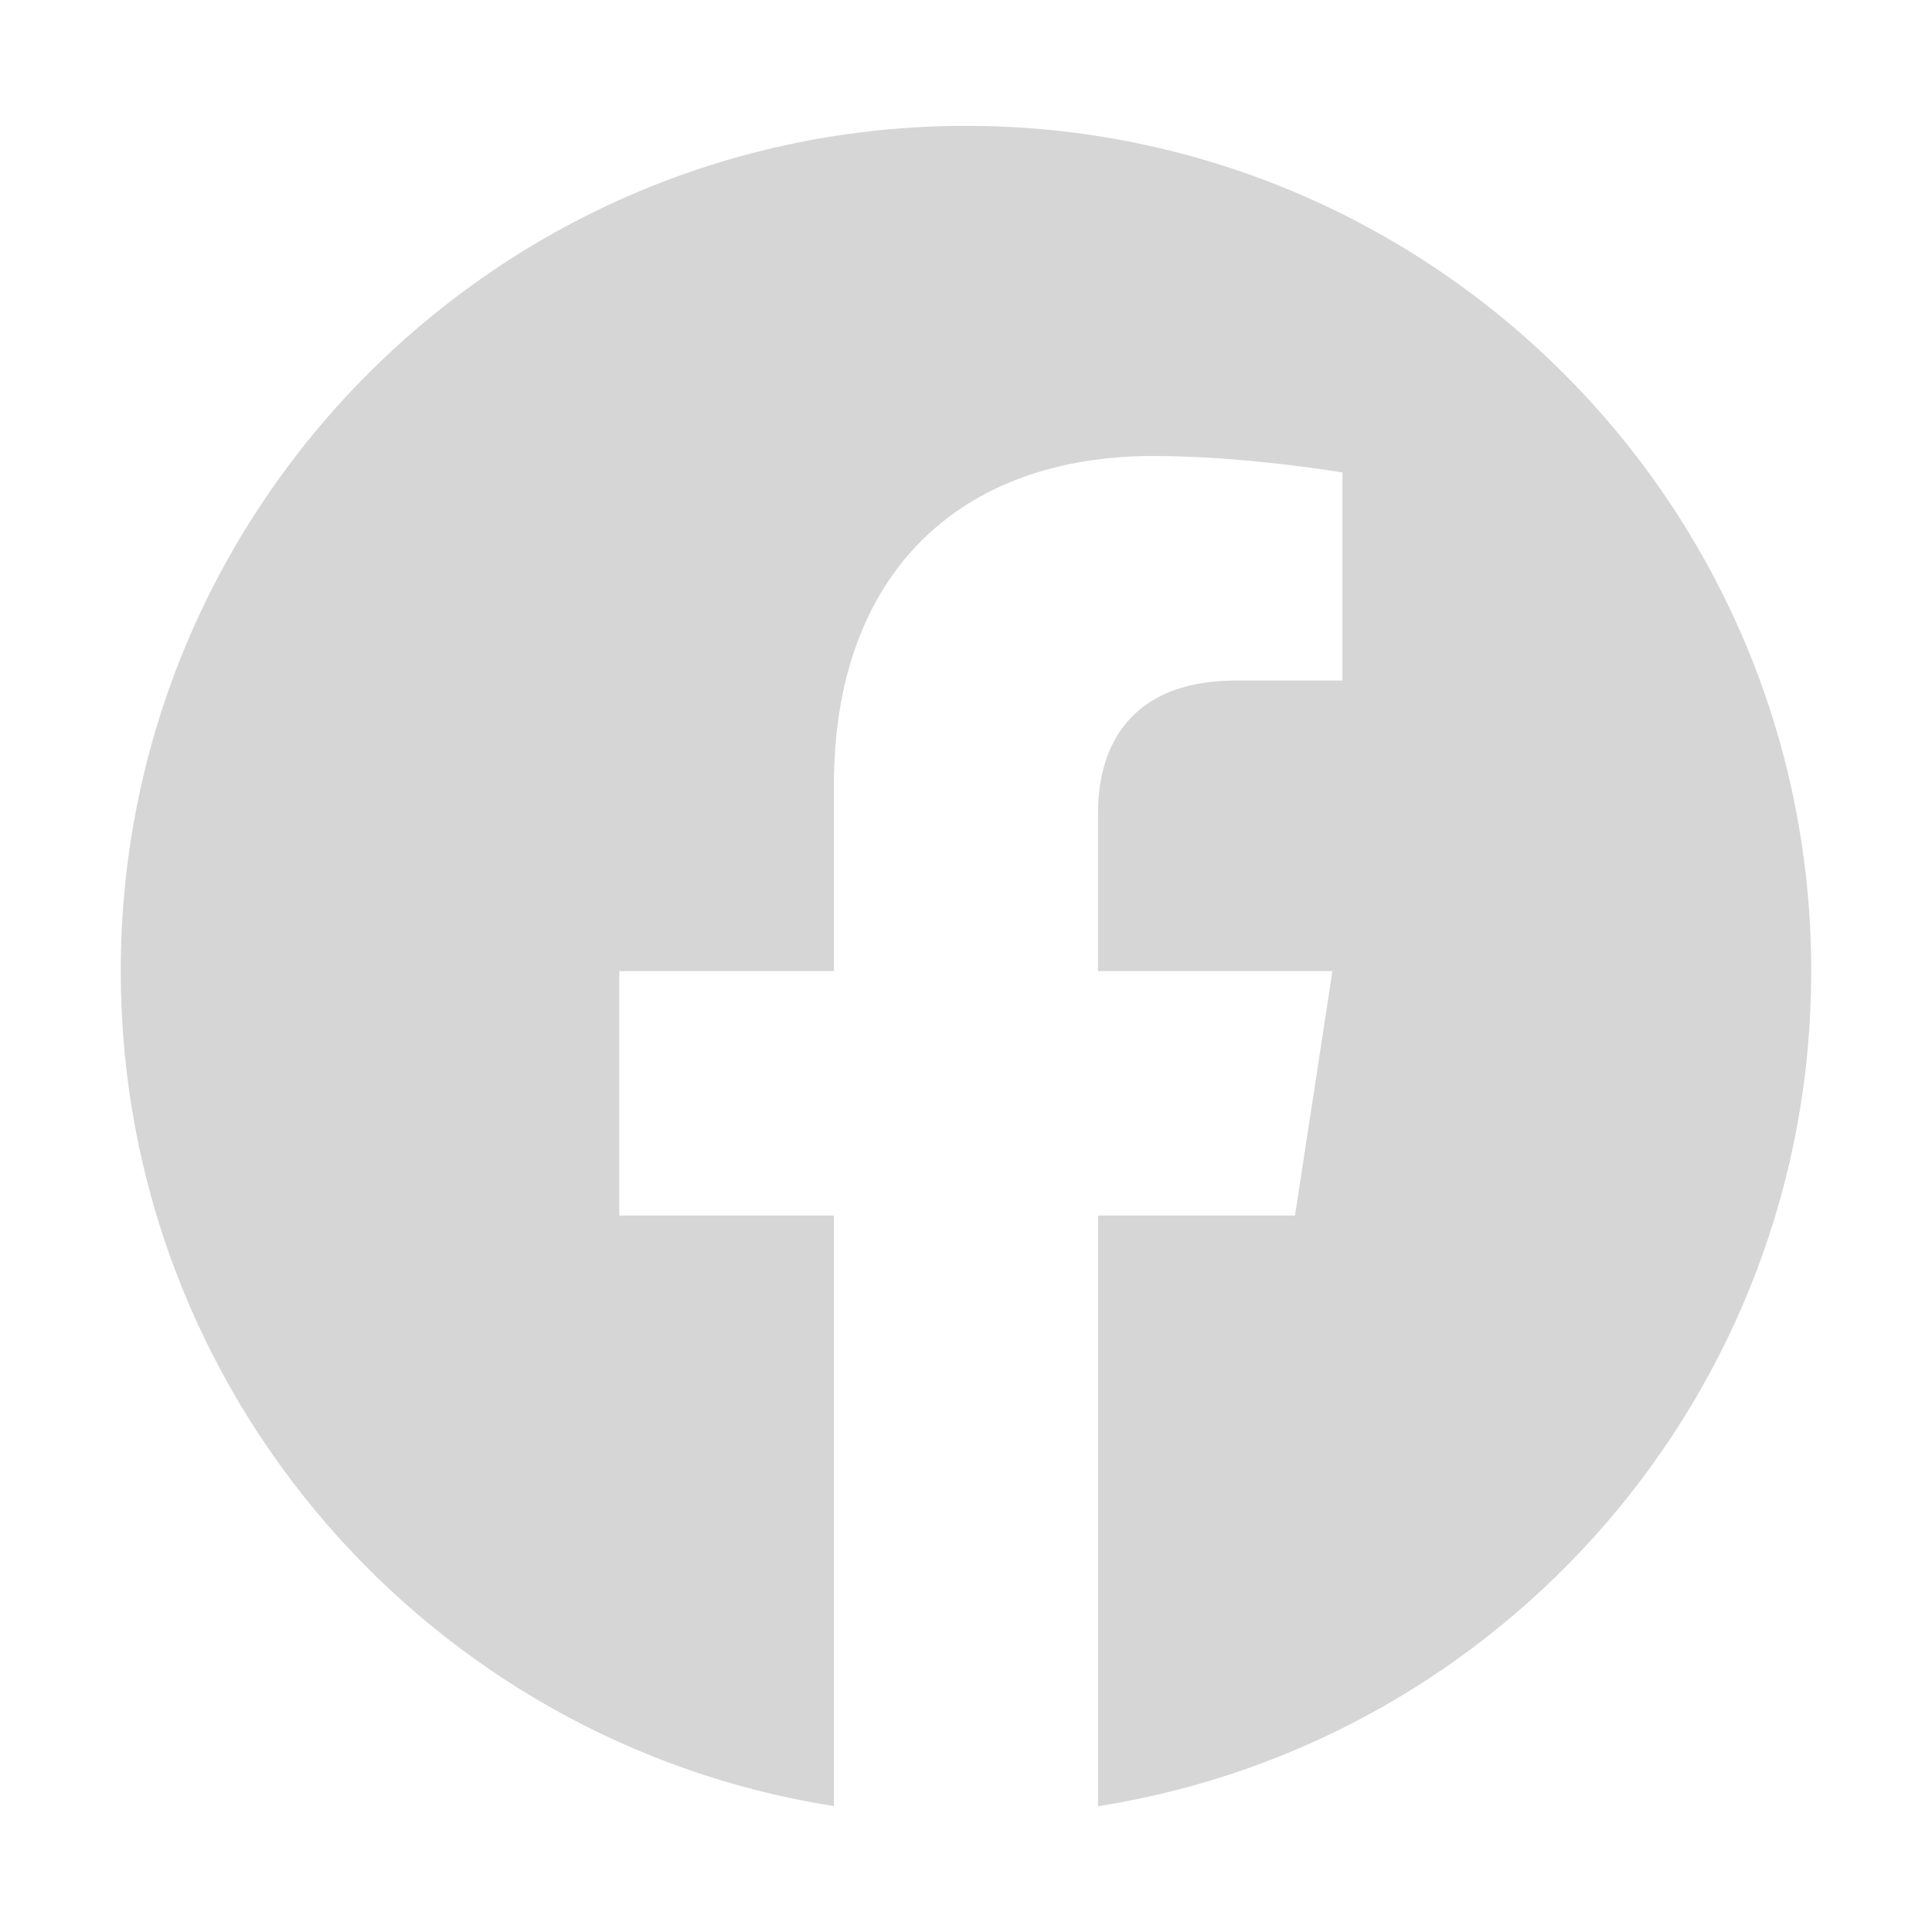
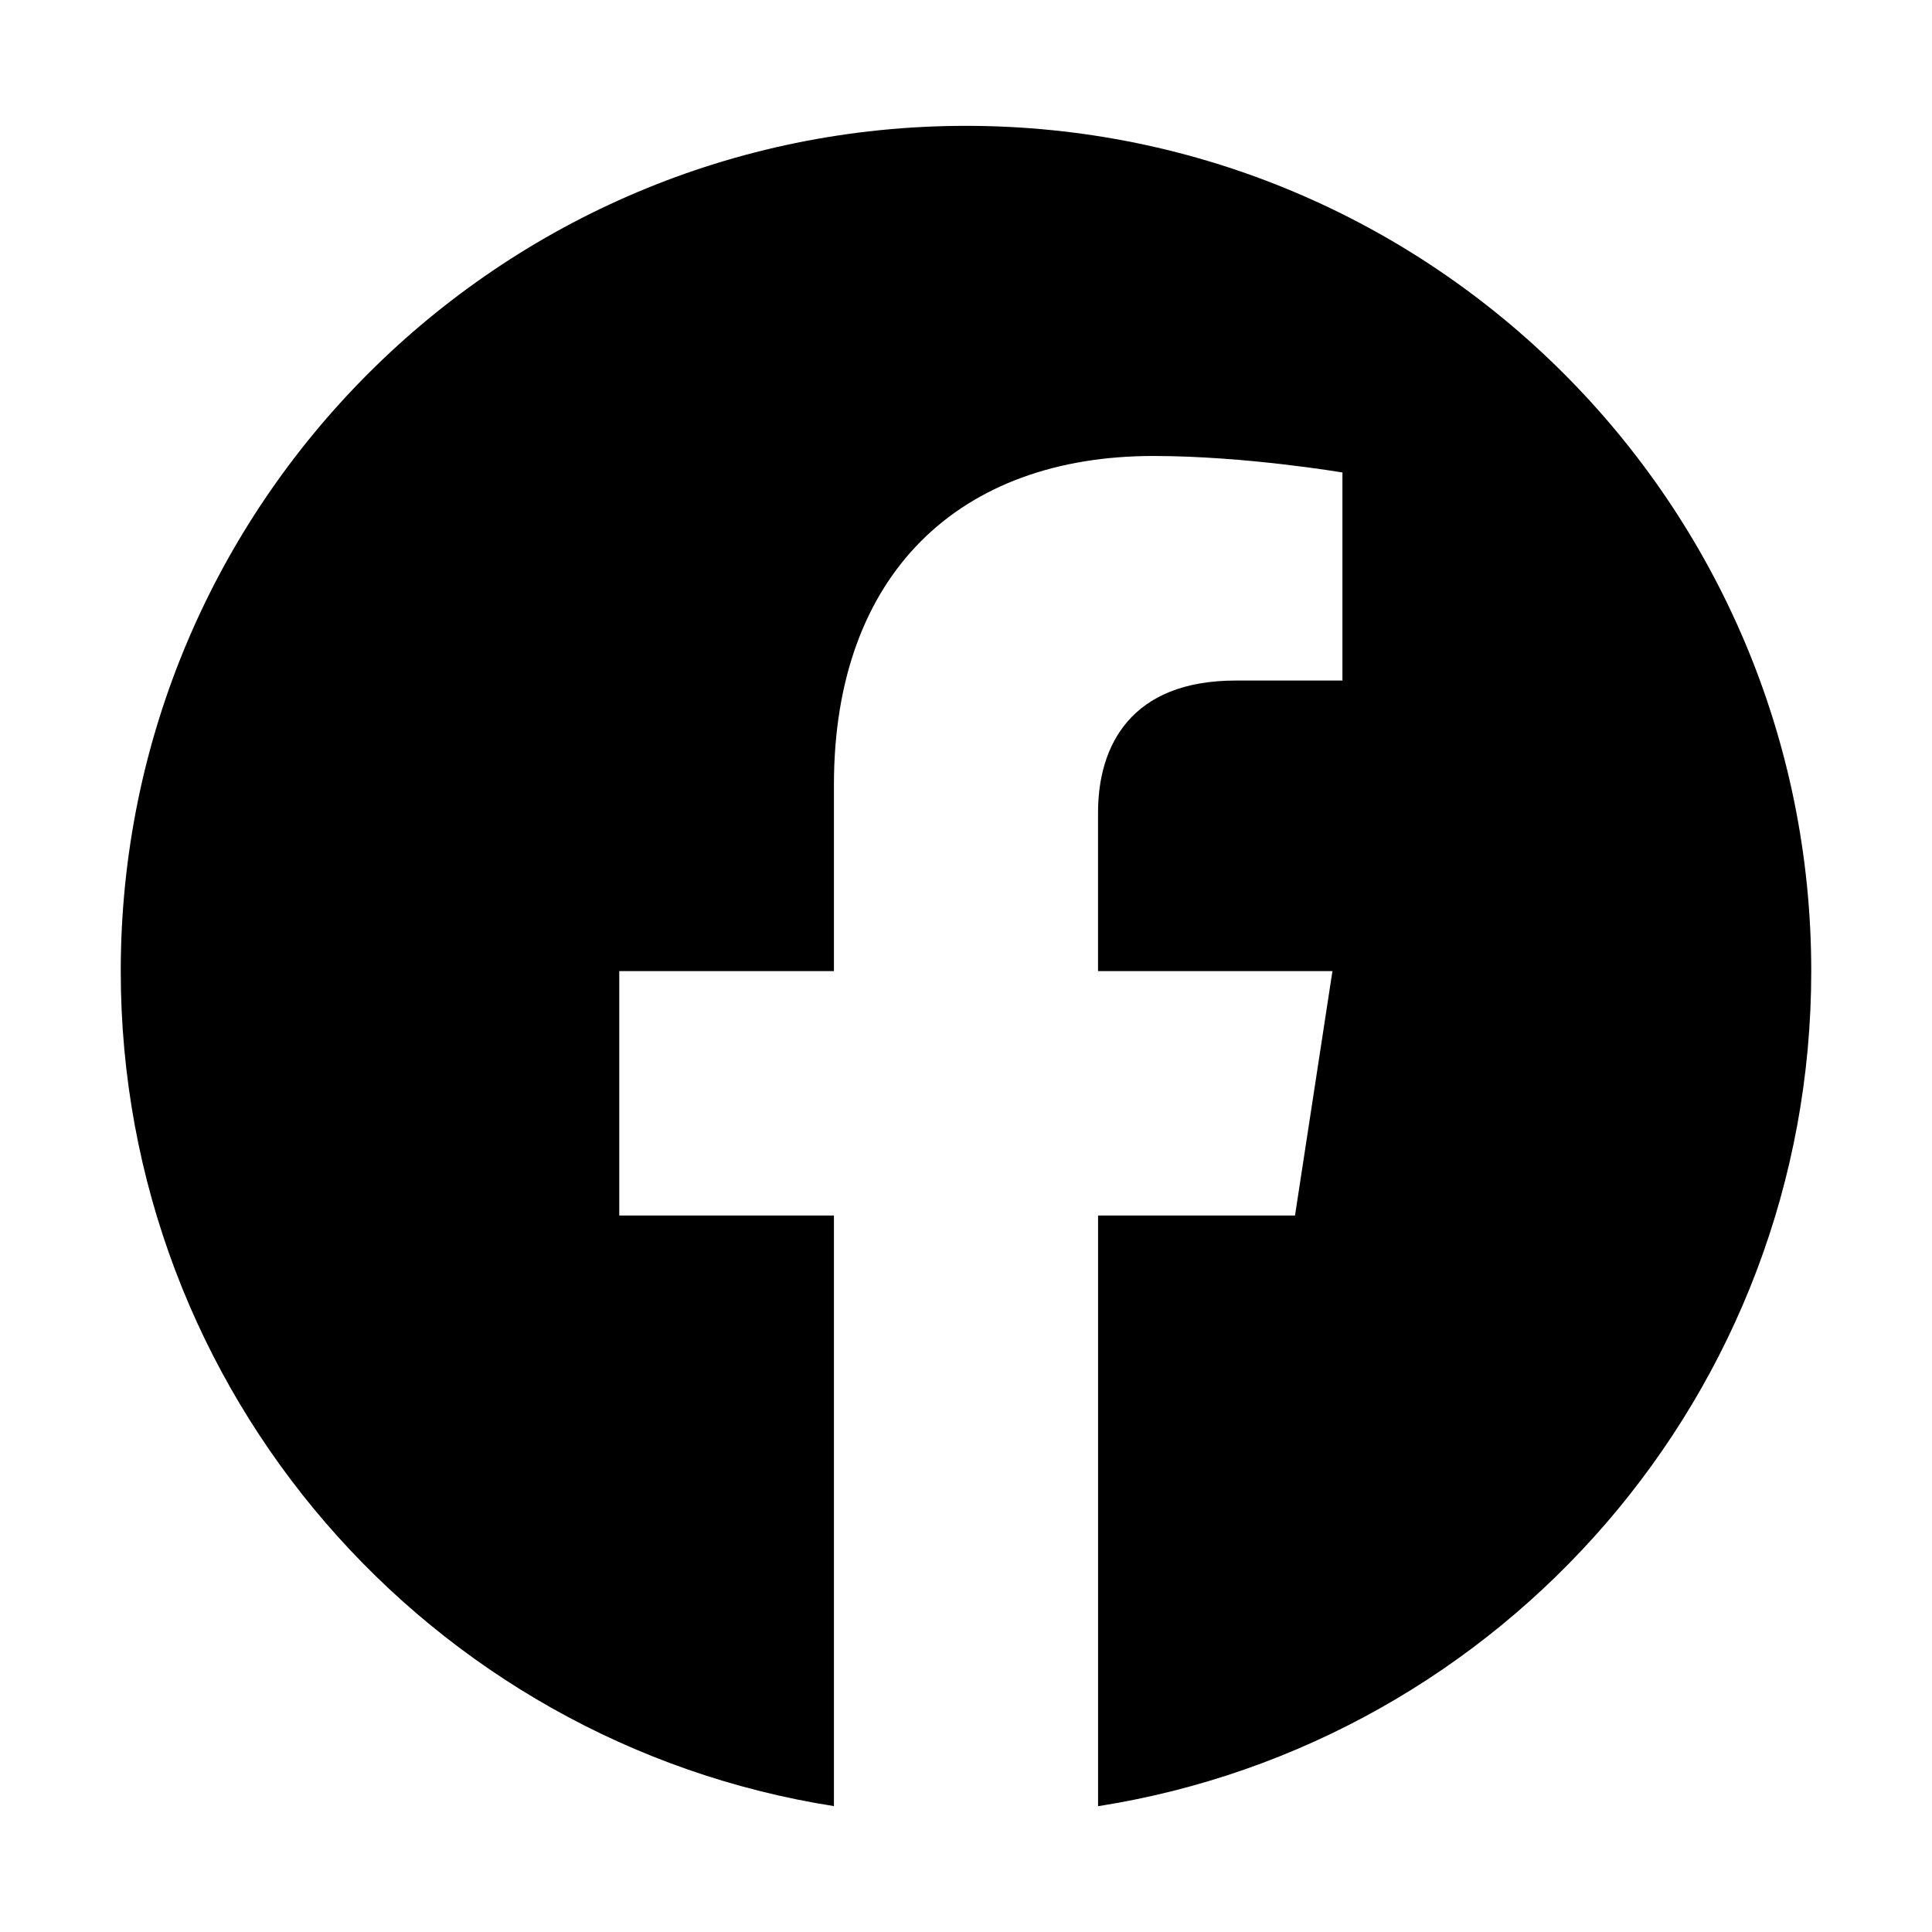
<svg xmlns="http://www.w3.org/2000/svg" class="ionicon" viewBox="0 0 512 512">
-   <path fill="#d6d6d6" d="M480 257.35c0-123.7-100.3-224-224-224s-224 100.3-224 224c0 111.8 81.9 204.47 189 221.29V322.12h-56.89v-64.77H221V208c0-56.13 33.45-87.16 84.61-87.16 24.51 0 50.15 4.38 50.15 4.38v55.13H327.5c-27.81 0-36.51 17.26-36.51 35v42h62.12l-9.92 64.77H291v156.54c107.1-16.81 189-109.48 189-221.31z" fill-rule="evenodd" />
+   <path d="M480 257.35c0-123.7-100.3-224-224-224s-224 100.3-224 224c0 111.8 81.9 204.47 189 221.29V322.12h-56.89v-64.77H221V208c0-56.13 33.45-87.16 84.61-87.16 24.51 0 50.15 4.38 50.15 4.38v55.13H327.5c-27.81 0-36.51 17.26-36.51 35v42h62.12l-9.92 64.77H291v156.54c107.1-16.81 189-109.48 189-221.31z" fill-rule="evenodd" />
</svg>
